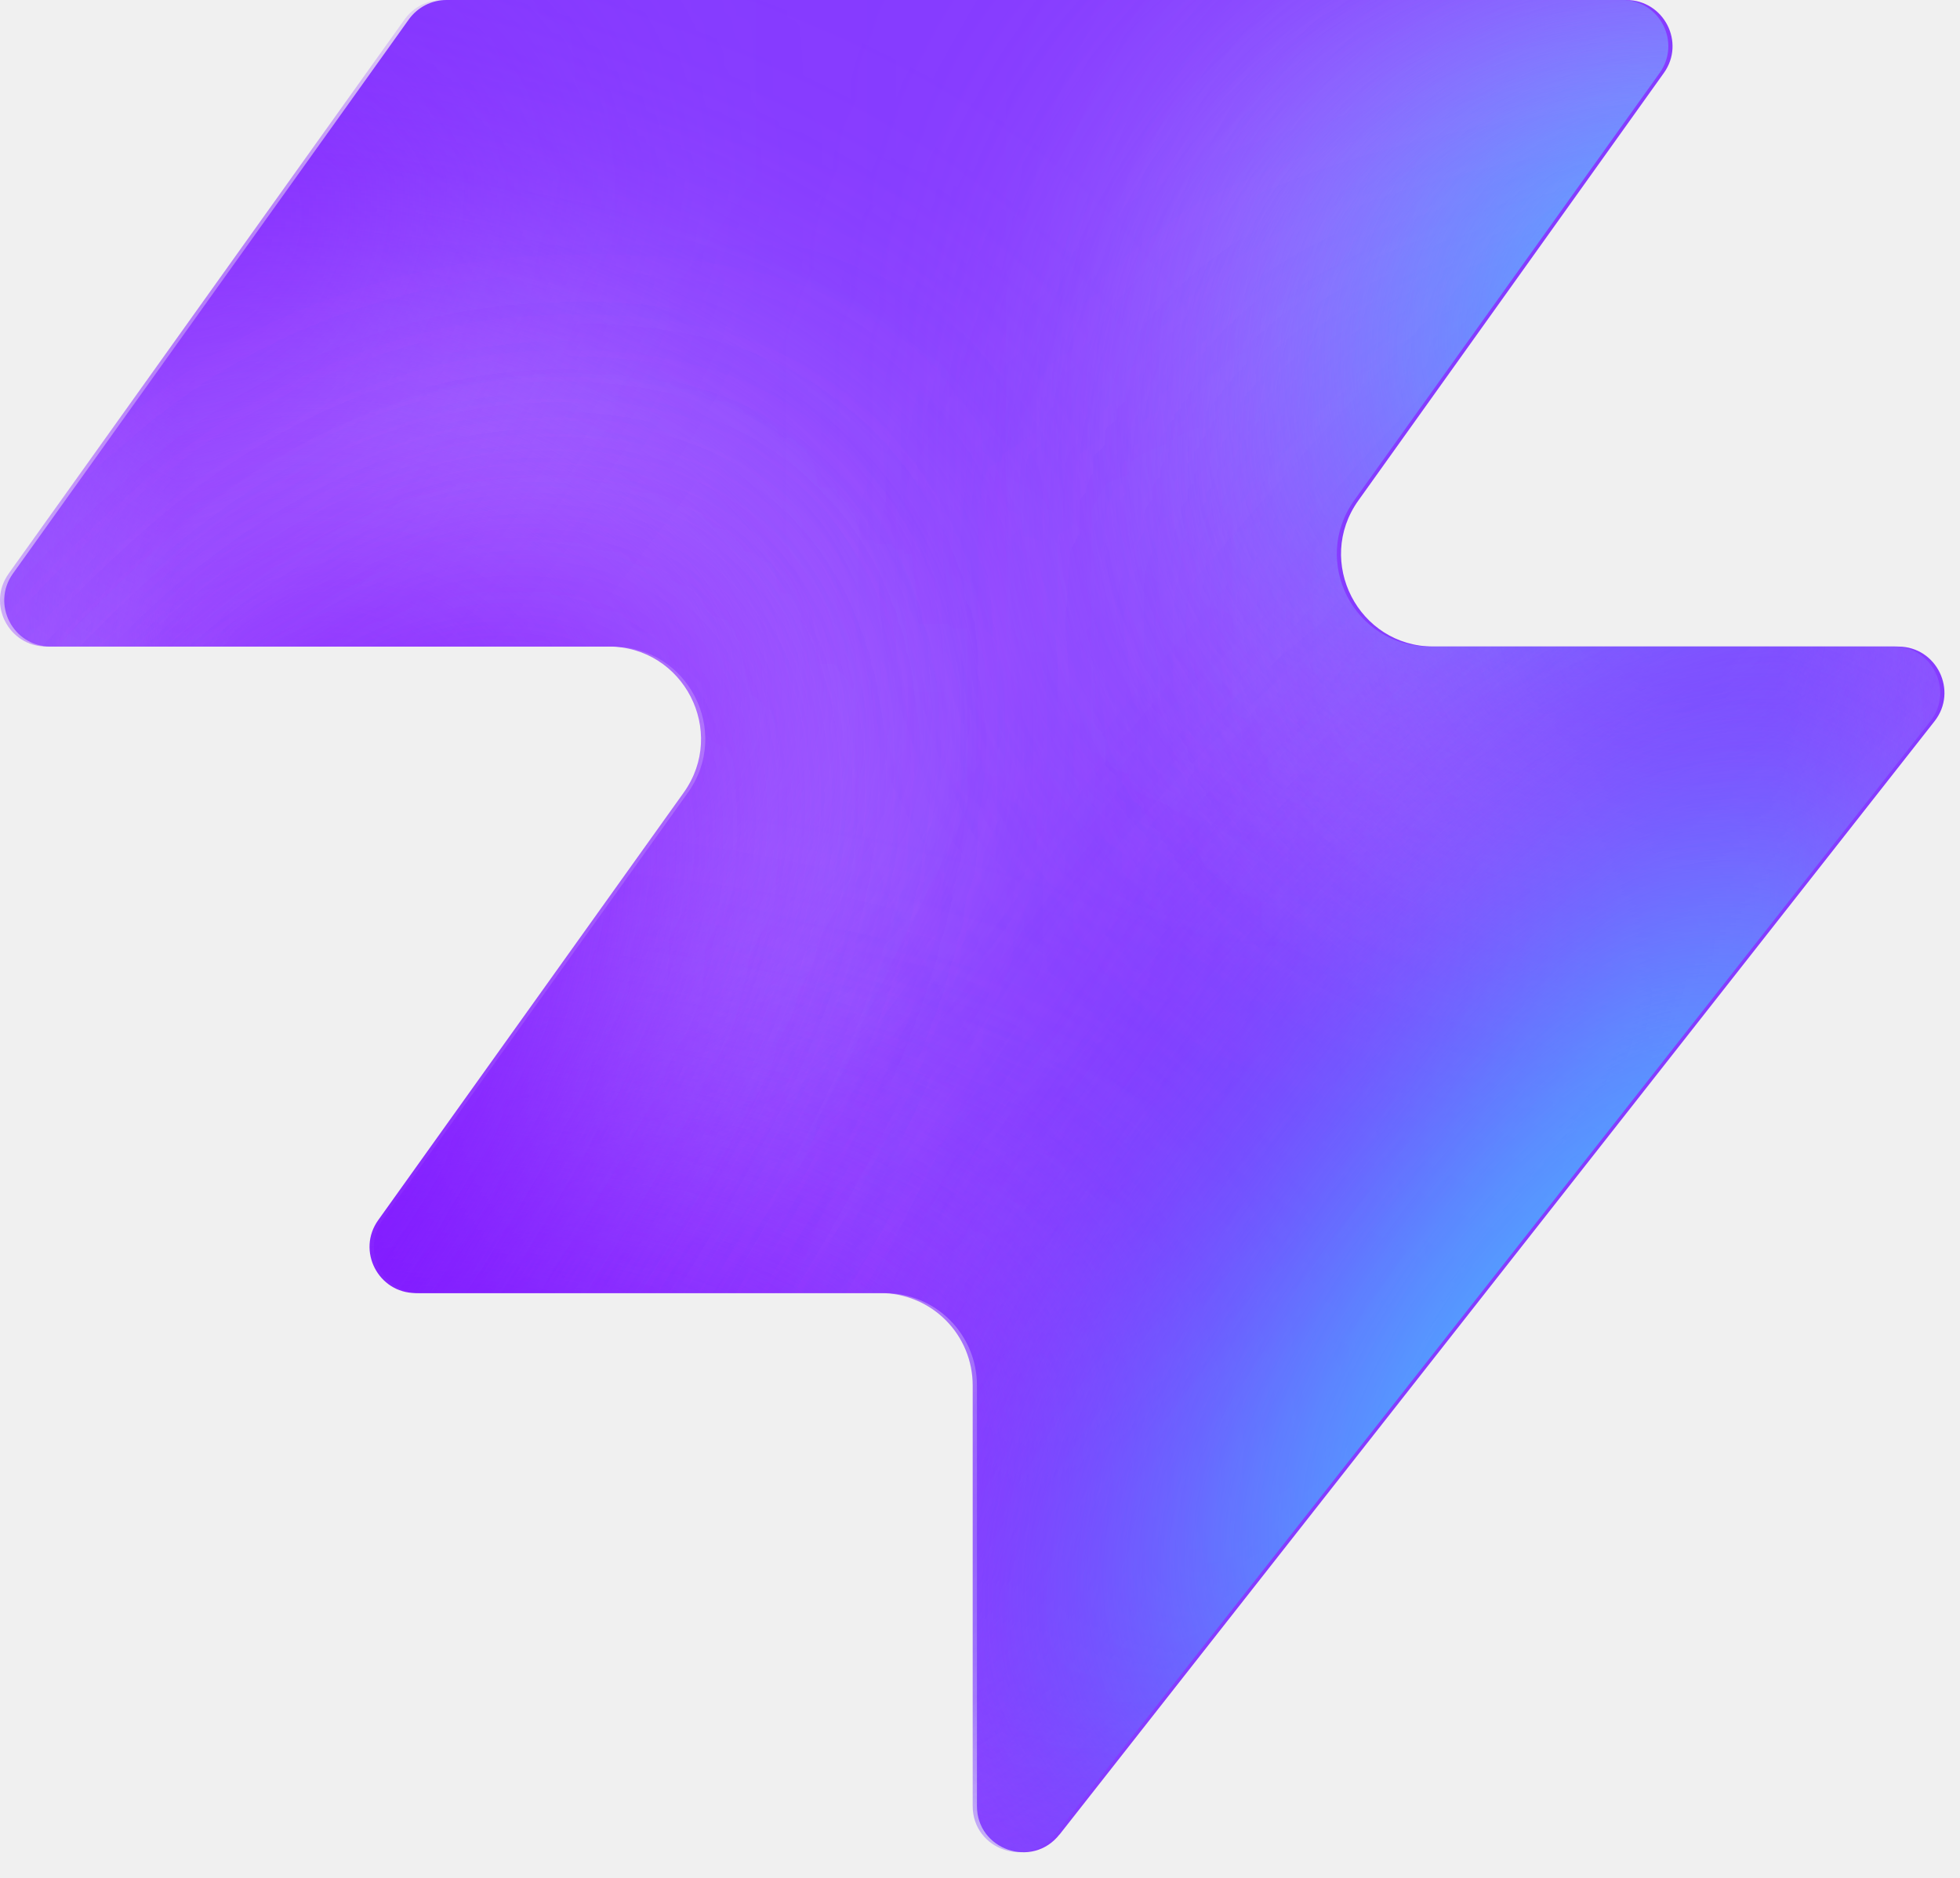
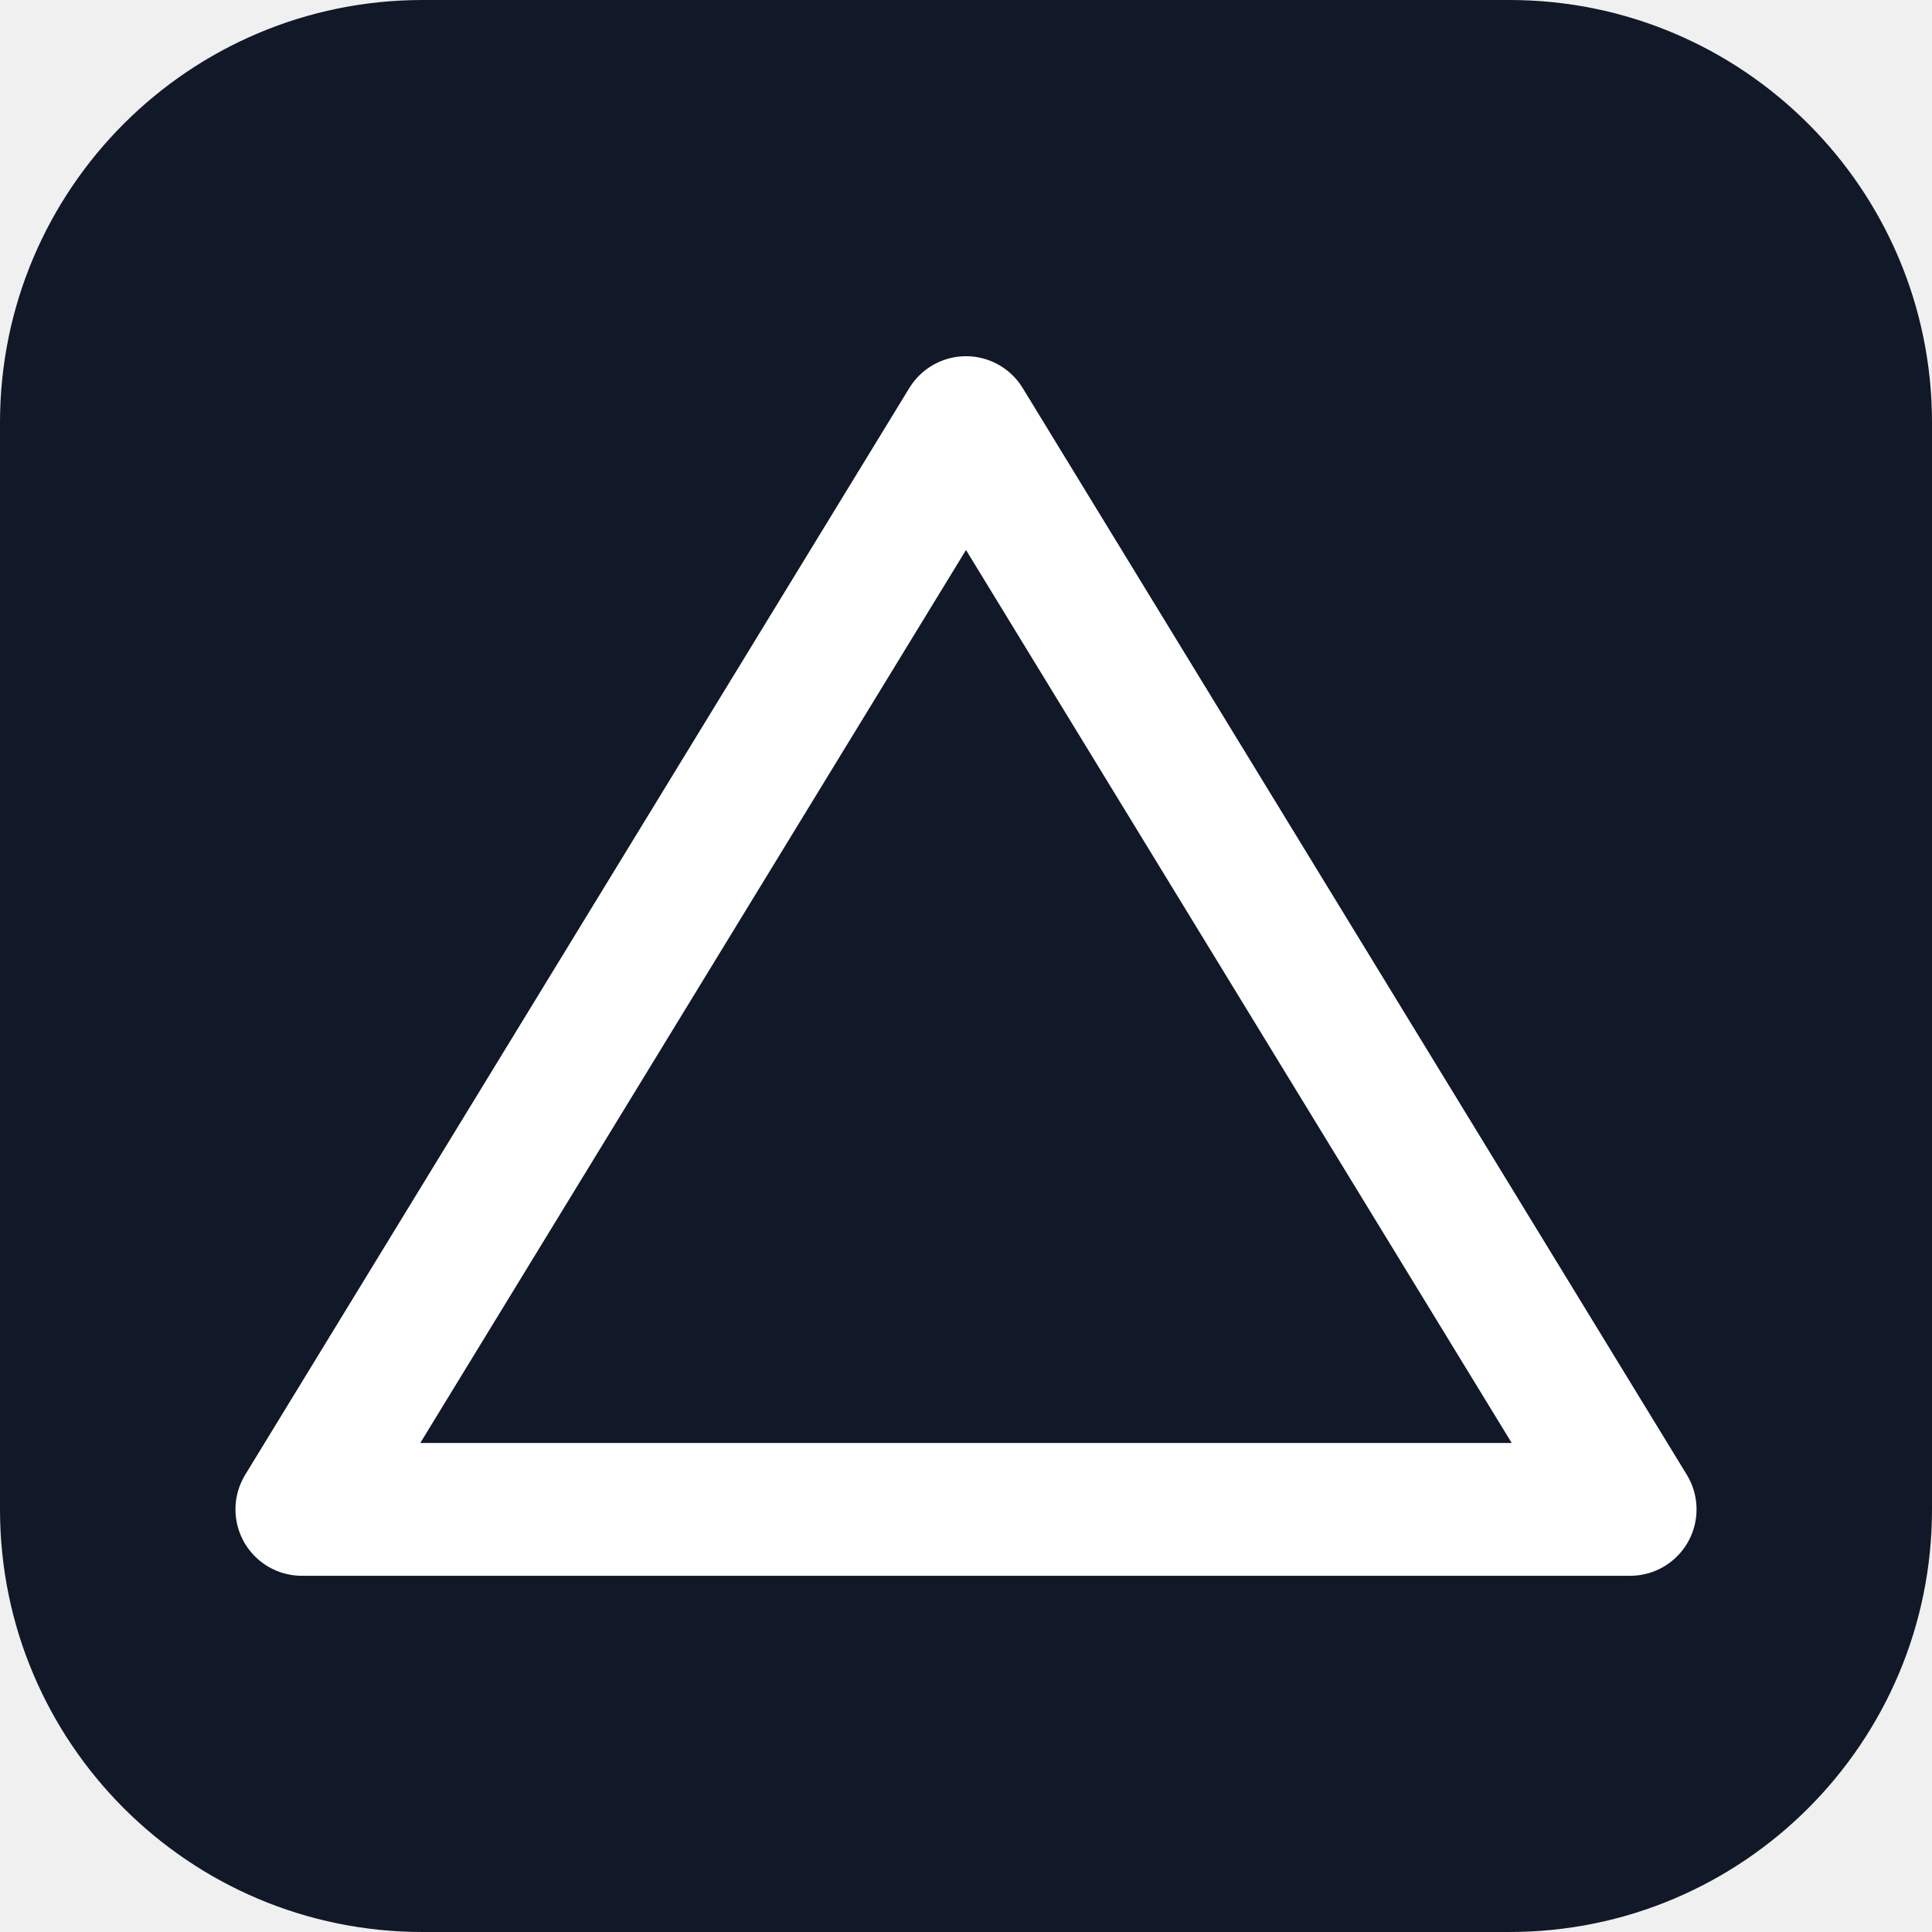
- <svg xmlns="http://www.w3.org/2000/svg" width="48" height="46" fill="none" viewBox="0 0 48 46">
-   <path fill="#863bff" d="M25.946 44.938c-.664.845-2.021.375-2.021-.698V33.937a2.26 2.26 0 0 0-2.262-2.262H10.287c-.92 0-1.456-1.04-.92-1.788l7.48-10.471c1.07-1.497 0-3.578-1.842-3.578H1.237c-.92 0-1.456-1.04-.92-1.788L10.013.474c.214-.297.556-.474.92-.474h28.894c.92 0 1.456 1.04.92 1.788l-7.48 10.471c-1.07 1.498 0 3.579 1.842 3.579h11.377c.943 0 1.473 1.088.89 1.83L25.947 44.94z" style="fill:#863bff;fill:color(display-p3 .525 .23 1);fill-opacity:1" />
-   <mask id="a" width="48" height="46" x="0" y="0" maskUnits="userSpaceOnUse" style="mask-type:alpha">
-     <path fill="#000" d="M25.842 44.938c-.664.844-2.021.375-2.021-.698V33.937a2.26 2.26 0 0 0-2.262-2.262H10.183c-.92 0-1.456-1.04-.92-1.788l7.48-10.471c1.07-1.498 0-3.579-1.842-3.579H1.133c-.92 0-1.456-1.04-.92-1.787L9.91.473c.214-.297.556-.474.92-.474h28.894c.92 0 1.456 1.04.92 1.788l-7.48 10.471c-1.07 1.498 0 3.578 1.842 3.578h11.377c.943 0 1.473 1.088.89 1.832L25.843 44.94z" style="fill:#000;fill-opacity:1" />
-   </mask>
-   <g mask="url(#a)">
-     <g filter="url(#b)">
-       <ellipse cx="5.508" cy="14.704" fill="#ede6ff" rx="5.508" ry="14.704" style="fill:#ede6ff;fill:color(display-p3 .927 .903 1);fill-opacity:1" transform="matrix(.00324 1 1 -.00324 -4.47 31.516)" />
-     </g>
-     <g filter="url(#c)">
-       <ellipse cx="10.399" cy="29.851" fill="#ede6ff" rx="10.399" ry="29.851" style="fill:#ede6ff;fill:color(display-p3 .927 .903 1);fill-opacity:1" transform="matrix(.00324 1 1 -.00324 -39.328 7.883)" />
-     </g>
-     <g filter="url(#d)">
-       <ellipse cx="5.508" cy="30.487" fill="#7e14ff" rx="5.508" ry="30.487" style="fill:#7e14ff;fill:color(display-p3 .492 .077 1);fill-opacity:1" transform="rotate(89.814 -25.913 -14.639)scale(1 -1)" />
-     </g>
-     <g filter="url(#e)">
-       <ellipse cx="5.508" cy="30.599" fill="#7e14ff" rx="5.508" ry="30.599" style="fill:#7e14ff;fill:color(display-p3 .492 .077 1);fill-opacity:1" transform="rotate(89.814 -32.644 -3.334)scale(1 -1)" />
-     </g>
-     <g filter="url(#f)">
-       <ellipse cx="5.508" cy="30.599" fill="#7e14ff" rx="5.508" ry="30.599" style="fill:#7e14ff;fill:color(display-p3 .492 .077 1);fill-opacity:1" transform="matrix(.00324 1 1 -.00324 -34.34 30.47)" />
-     </g>
-     <g filter="url(#g)">
-       <ellipse cx="14.072" cy="22.078" fill="#ede6ff" rx="14.072" ry="22.078" style="fill:#ede6ff;fill:color(display-p3 .927 .903 1);fill-opacity:1" transform="rotate(93.35 24.506 48.493)scale(-1 1)" />
-     </g>
-     <g filter="url(#h)">
-       <ellipse cx="3.47" cy="21.501" fill="#7e14ff" rx="3.47" ry="21.501" style="fill:#7e14ff;fill:color(display-p3 .492 .077 1);fill-opacity:1" transform="rotate(89.009 28.708 47.59)scale(-1 1)" />
-     </g>
-     <g filter="url(#i)">
-       <ellipse cx="3.47" cy="21.501" fill="#7e14ff" rx="3.47" ry="21.501" style="fill:#7e14ff;fill:color(display-p3 .492 .077 1);fill-opacity:1" transform="rotate(89.009 28.708 47.59)scale(-1 1)" />
-     </g>
-     <g filter="url(#j)">
-       <ellipse cx=".387" cy="8.972" fill="#7e14ff" rx="4.407" ry="29.108" style="fill:#7e14ff;fill:color(display-p3 .492 .077 1);fill-opacity:1" transform="rotate(39.51 .387 8.972)" />
-     </g>
-     <g filter="url(#k)">
-       <ellipse cx="47.523" cy="-6.092" fill="#7e14ff" rx="4.407" ry="29.108" style="fill:#7e14ff;fill:color(display-p3 .492 .077 1);fill-opacity:1" transform="rotate(37.892 47.523 -6.092)" />
-     </g>
-     <g filter="url(#l)">
-       <ellipse cx="41.412" cy="6.333" fill="#47bfff" rx="5.971" ry="9.665" style="fill:#47bfff;fill:color(display-p3 .28 .748 1);fill-opacity:1" transform="rotate(37.892 41.412 6.333)" />
-     </g>
-     <g filter="url(#m)">
-       <ellipse cx="-1.879" cy="38.332" fill="#7e14ff" rx="4.407" ry="29.108" style="fill:#7e14ff;fill:color(display-p3 .492 .077 1);fill-opacity:1" transform="rotate(37.892 -1.88 38.332)" />
-     </g>
-     <g filter="url(#n)">
-       <ellipse cx="-1.879" cy="38.332" fill="#7e14ff" rx="4.407" ry="29.108" style="fill:#7e14ff;fill:color(display-p3 .492 .077 1);fill-opacity:1" transform="rotate(37.892 -1.88 38.332)" />
-     </g>
-     <g filter="url(#o)">
-       <ellipse cx="35.651" cy="29.907" fill="#7e14ff" rx="4.407" ry="29.108" style="fill:#7e14ff;fill:color(display-p3 .492 .077 1);fill-opacity:1" transform="rotate(37.892 35.651 29.907)" />
-     </g>
-     <g filter="url(#p)">
-       <ellipse cx="38.418" cy="32.4" fill="#47bfff" rx="5.971" ry="15.297" style="fill:#47bfff;fill:color(display-p3 .28 .748 1);fill-opacity:1" transform="rotate(37.892 38.418 32.4)" />
-     </g>
-   </g>
-   <defs>
-     <filter id="b" width="60.045" height="41.654" x="-19.77" y="16.149" color-interpolation-filters="sRGB" filterUnits="userSpaceOnUse">
-       <feFlood flood-opacity="0" result="BackgroundImageFix" />
-       <feBlend in="SourceGraphic" in2="BackgroundImageFix" result="shape" />
-       <feGaussianBlur result="effect1_foregroundBlur_2002_17158" stdDeviation="7.659" />
-     </filter>
-     <filter id="c" width="90.34" height="51.437" x="-54.613" y="-7.533" color-interpolation-filters="sRGB" filterUnits="userSpaceOnUse">
-       <feFlood flood-opacity="0" result="BackgroundImageFix" />
-       <feBlend in="SourceGraphic" in2="BackgroundImageFix" result="shape" />
-       <feGaussianBlur result="effect1_foregroundBlur_2002_17158" stdDeviation="7.659" />
-     </filter>
-     <filter id="d" width="79.355" height="29.4" x="-49.64" y="2.03" color-interpolation-filters="sRGB" filterUnits="userSpaceOnUse">
-       <feFlood flood-opacity="0" result="BackgroundImageFix" />
-       <feBlend in="SourceGraphic" in2="BackgroundImageFix" result="shape" />
-       <feGaussianBlur result="effect1_foregroundBlur_2002_17158" stdDeviation="4.596" />
-     </filter>
-     <filter id="e" width="79.579" height="29.4" x="-45.045" y="20.029" color-interpolation-filters="sRGB" filterUnits="userSpaceOnUse">
-       <feFlood flood-opacity="0" result="BackgroundImageFix" />
-       <feBlend in="SourceGraphic" in2="BackgroundImageFix" result="shape" />
-       <feGaussianBlur result="effect1_foregroundBlur_2002_17158" stdDeviation="4.596" />
-     </filter>
-     <filter id="f" width="79.579" height="29.4" x="-43.513" y="21.178" color-interpolation-filters="sRGB" filterUnits="userSpaceOnUse">
-       <feFlood flood-opacity="0" result="BackgroundImageFix" />
-       <feBlend in="SourceGraphic" in2="BackgroundImageFix" result="shape" />
-       <feGaussianBlur result="effect1_foregroundBlur_2002_17158" stdDeviation="4.596" />
-     </filter>
-     <filter id="g" width="74.749" height="58.852" x="15.756" y="-17.901" color-interpolation-filters="sRGB" filterUnits="userSpaceOnUse">
-       <feFlood flood-opacity="0" result="BackgroundImageFix" />
-       <feBlend in="SourceGraphic" in2="BackgroundImageFix" result="shape" />
-       <feGaussianBlur result="effect1_foregroundBlur_2002_17158" stdDeviation="7.659" />
-     </filter>
-     <filter id="h" width="61.377" height="25.362" x="23.548" y="2.284" color-interpolation-filters="sRGB" filterUnits="userSpaceOnUse">
-       <feFlood flood-opacity="0" result="BackgroundImageFix" />
-       <feBlend in="SourceGraphic" in2="BackgroundImageFix" result="shape" />
-       <feGaussianBlur result="effect1_foregroundBlur_2002_17158" stdDeviation="4.596" />
-     </filter>
-     <filter id="i" width="61.377" height="25.362" x="23.548" y="2.284" color-interpolation-filters="sRGB" filterUnits="userSpaceOnUse">
-       <feFlood flood-opacity="0" result="BackgroundImageFix" />
-       <feBlend in="SourceGraphic" in2="BackgroundImageFix" result="shape" />
-       <feGaussianBlur result="effect1_foregroundBlur_2002_17158" stdDeviation="4.596" />
-     </filter>
-     <filter id="j" width="56.045" height="63.649" x="-27.636" y="-22.853" color-interpolation-filters="sRGB" filterUnits="userSpaceOnUse">
-       <feFlood flood-opacity="0" result="BackgroundImageFix" />
-       <feBlend in="SourceGraphic" in2="BackgroundImageFix" result="shape" />
-       <feGaussianBlur result="effect1_foregroundBlur_2002_17158" stdDeviation="4.596" />
-     </filter>
-     <filter id="k" width="54.814" height="64.646" x="20.116" y="-38.415" color-interpolation-filters="sRGB" filterUnits="userSpaceOnUse">
-       <feFlood flood-opacity="0" result="BackgroundImageFix" />
-       <feBlend in="SourceGraphic" in2="BackgroundImageFix" result="shape" />
-       <feGaussianBlur result="effect1_foregroundBlur_2002_17158" stdDeviation="4.596" />
-     </filter>
-     <filter id="l" width="33.541" height="35.313" x="24.641" y="-11.323" color-interpolation-filters="sRGB" filterUnits="userSpaceOnUse">
-       <feFlood flood-opacity="0" result="BackgroundImageFix" />
-       <feBlend in="SourceGraphic" in2="BackgroundImageFix" result="shape" />
-       <feGaussianBlur result="effect1_foregroundBlur_2002_17158" stdDeviation="4.596" />
-     </filter>
-     <filter id="m" width="54.814" height="64.646" x="-29.286" y="6.009" color-interpolation-filters="sRGB" filterUnits="userSpaceOnUse">
-       <feFlood flood-opacity="0" result="BackgroundImageFix" />
-       <feBlend in="SourceGraphic" in2="BackgroundImageFix" result="shape" />
-       <feGaussianBlur result="effect1_foregroundBlur_2002_17158" stdDeviation="4.596" />
-     </filter>
-     <filter id="n" width="54.814" height="64.646" x="-29.286" y="6.009" color-interpolation-filters="sRGB" filterUnits="userSpaceOnUse">
-       <feFlood flood-opacity="0" result="BackgroundImageFix" />
-       <feBlend in="SourceGraphic" in2="BackgroundImageFix" result="shape" />
-       <feGaussianBlur result="effect1_foregroundBlur_2002_17158" stdDeviation="4.596" />
-     </filter>
-     <filter id="o" width="54.814" height="64.646" x="8.244" y="-2.416" color-interpolation-filters="sRGB" filterUnits="userSpaceOnUse">
-       <feFlood flood-opacity="0" result="BackgroundImageFix" />
-       <feBlend in="SourceGraphic" in2="BackgroundImageFix" result="shape" />
-       <feGaussianBlur result="effect1_foregroundBlur_2002_17158" stdDeviation="4.596" />
-     </filter>
-     <filter id="p" width="39.409" height="43.623" x="18.713" y="10.588" color-interpolation-filters="sRGB" filterUnits="userSpaceOnUse">
-       <feFlood flood-opacity="0" result="BackgroundImageFix" />
-       <feBlend in="SourceGraphic" in2="BackgroundImageFix" result="shape" />
-       <feGaussianBlur result="effect1_foregroundBlur_2002_17158" stdDeviation="4.596" />
-     </filter>
-   </defs>
+ <svg xmlns="http://www.w3.org/2000/svg" viewBox="0 0 32 32">
+   <rect width="32" height="32" rx="7" fill="#111827" />
+   <polygon points="16,7 27,25 5,25" fill="none" stroke="white" stroke-width="2.2" stroke-linejoin="round" />
</svg>
